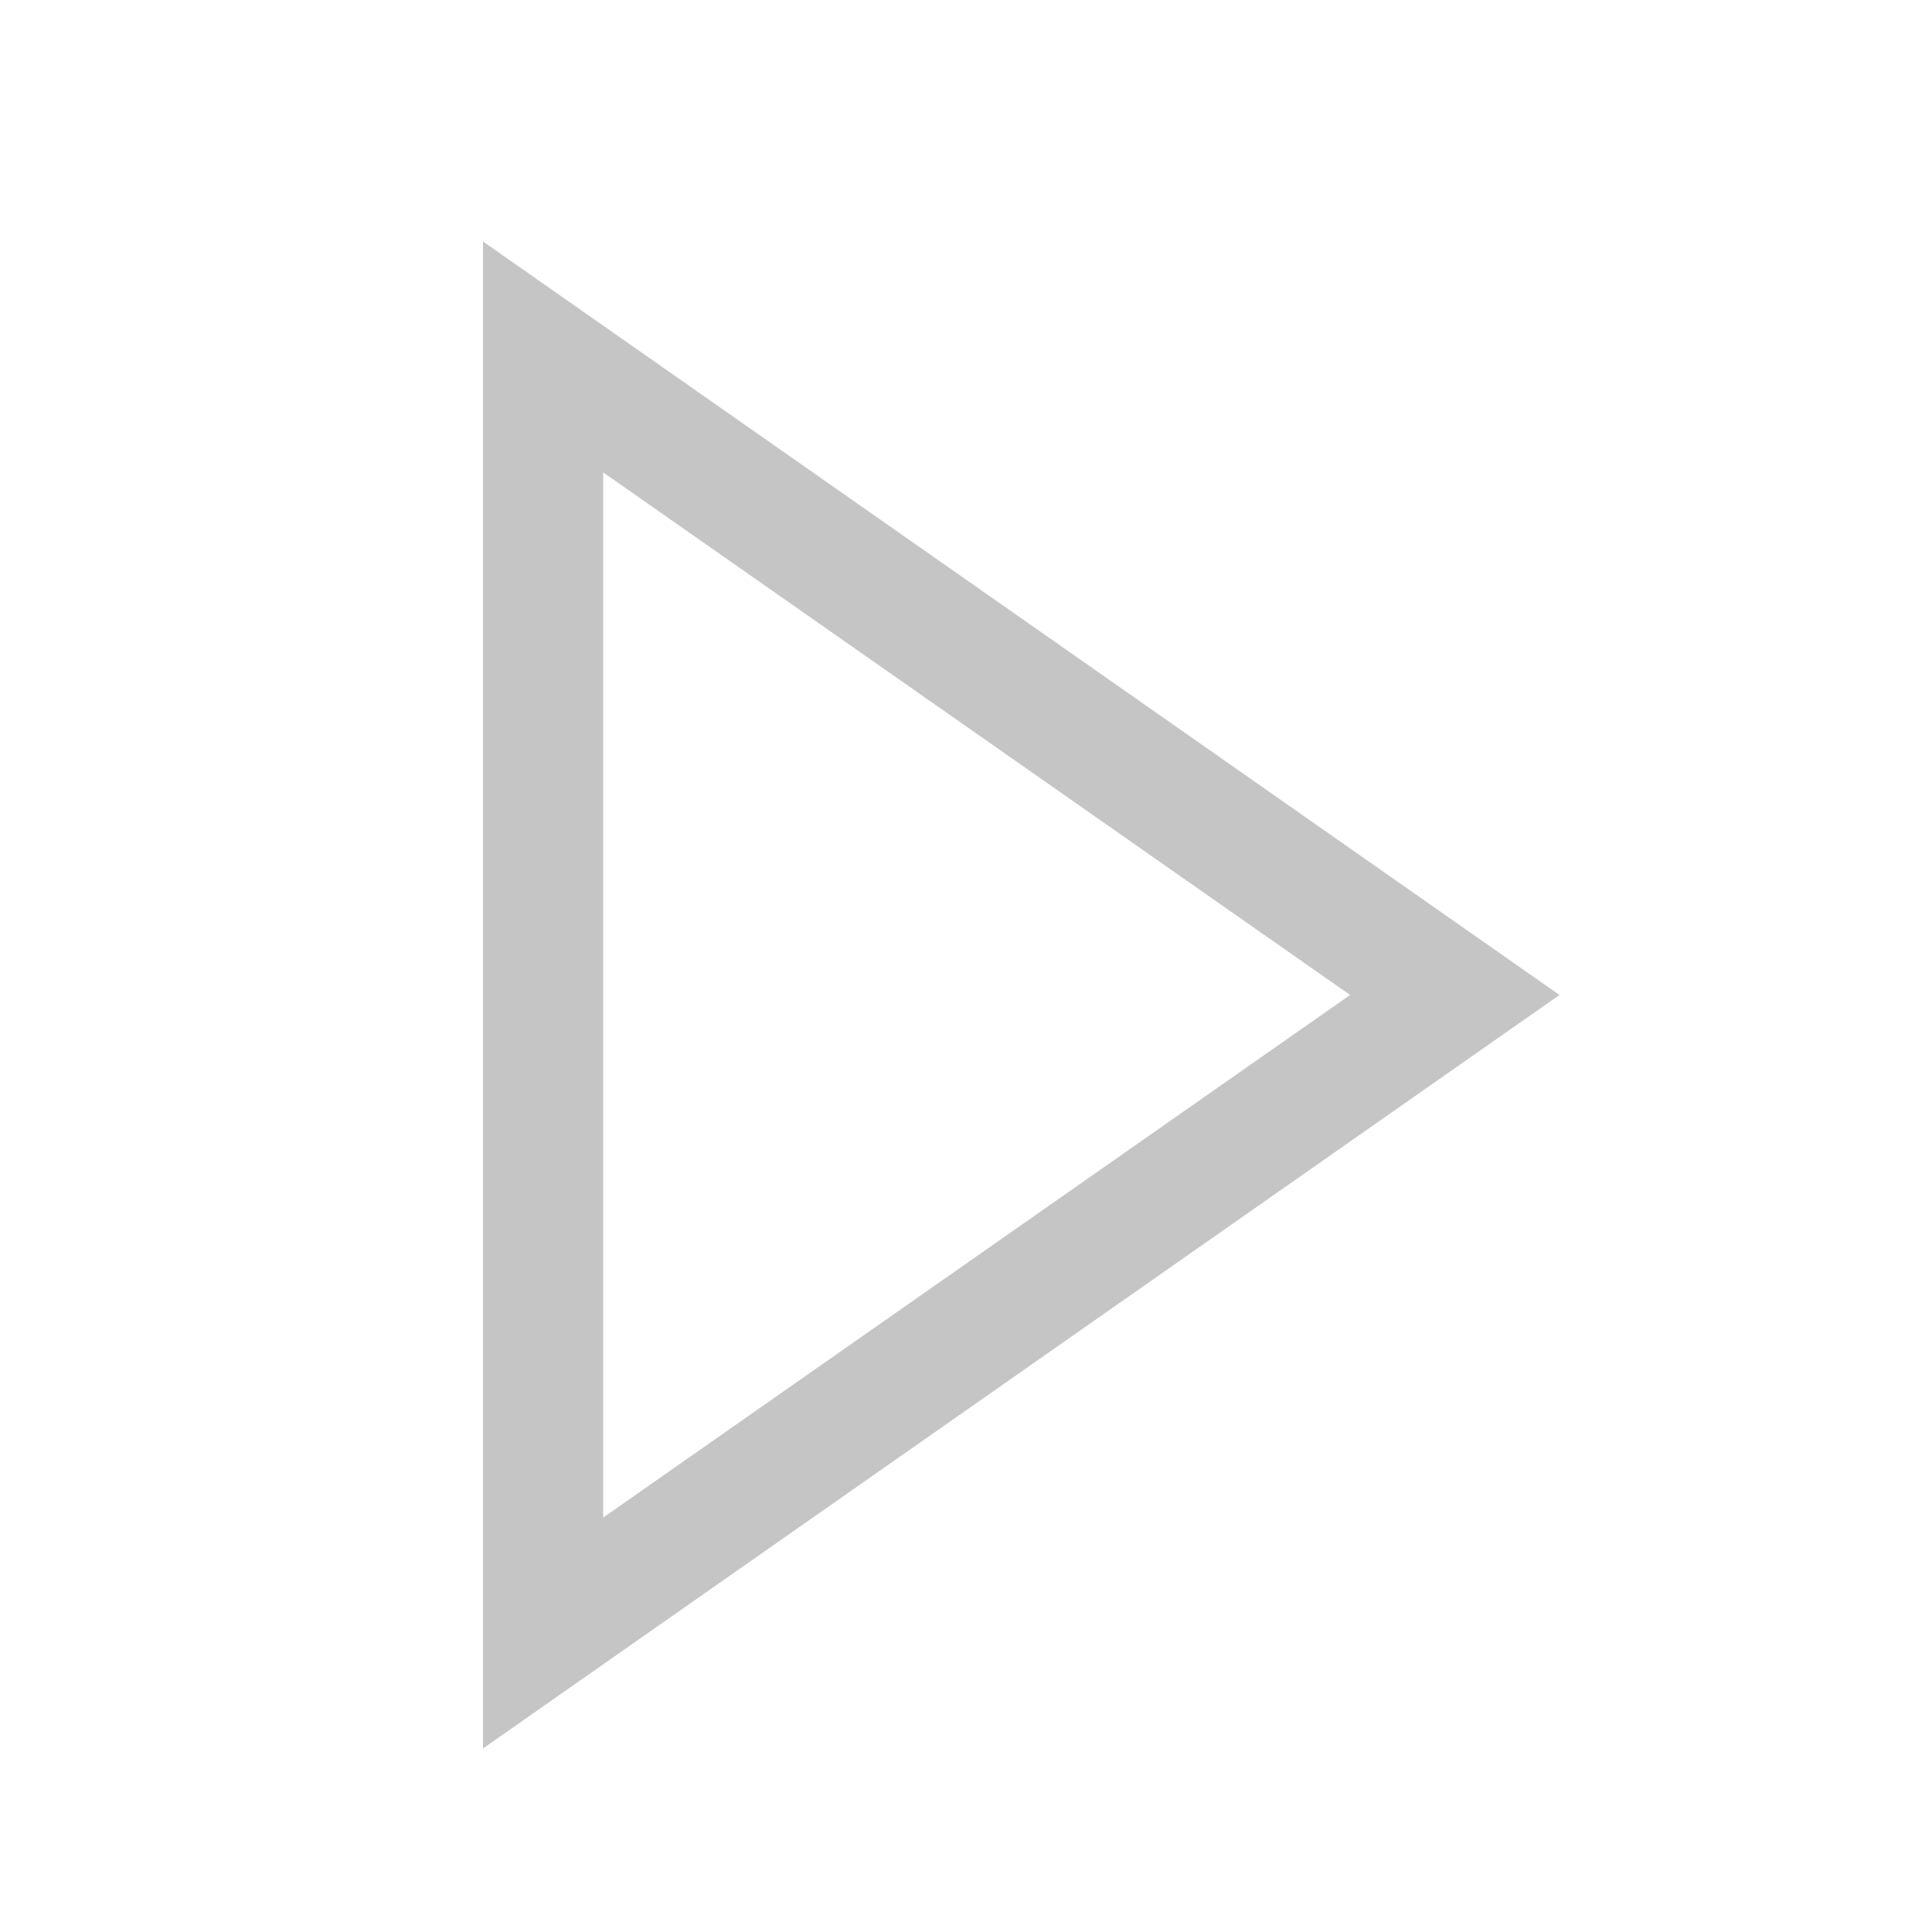
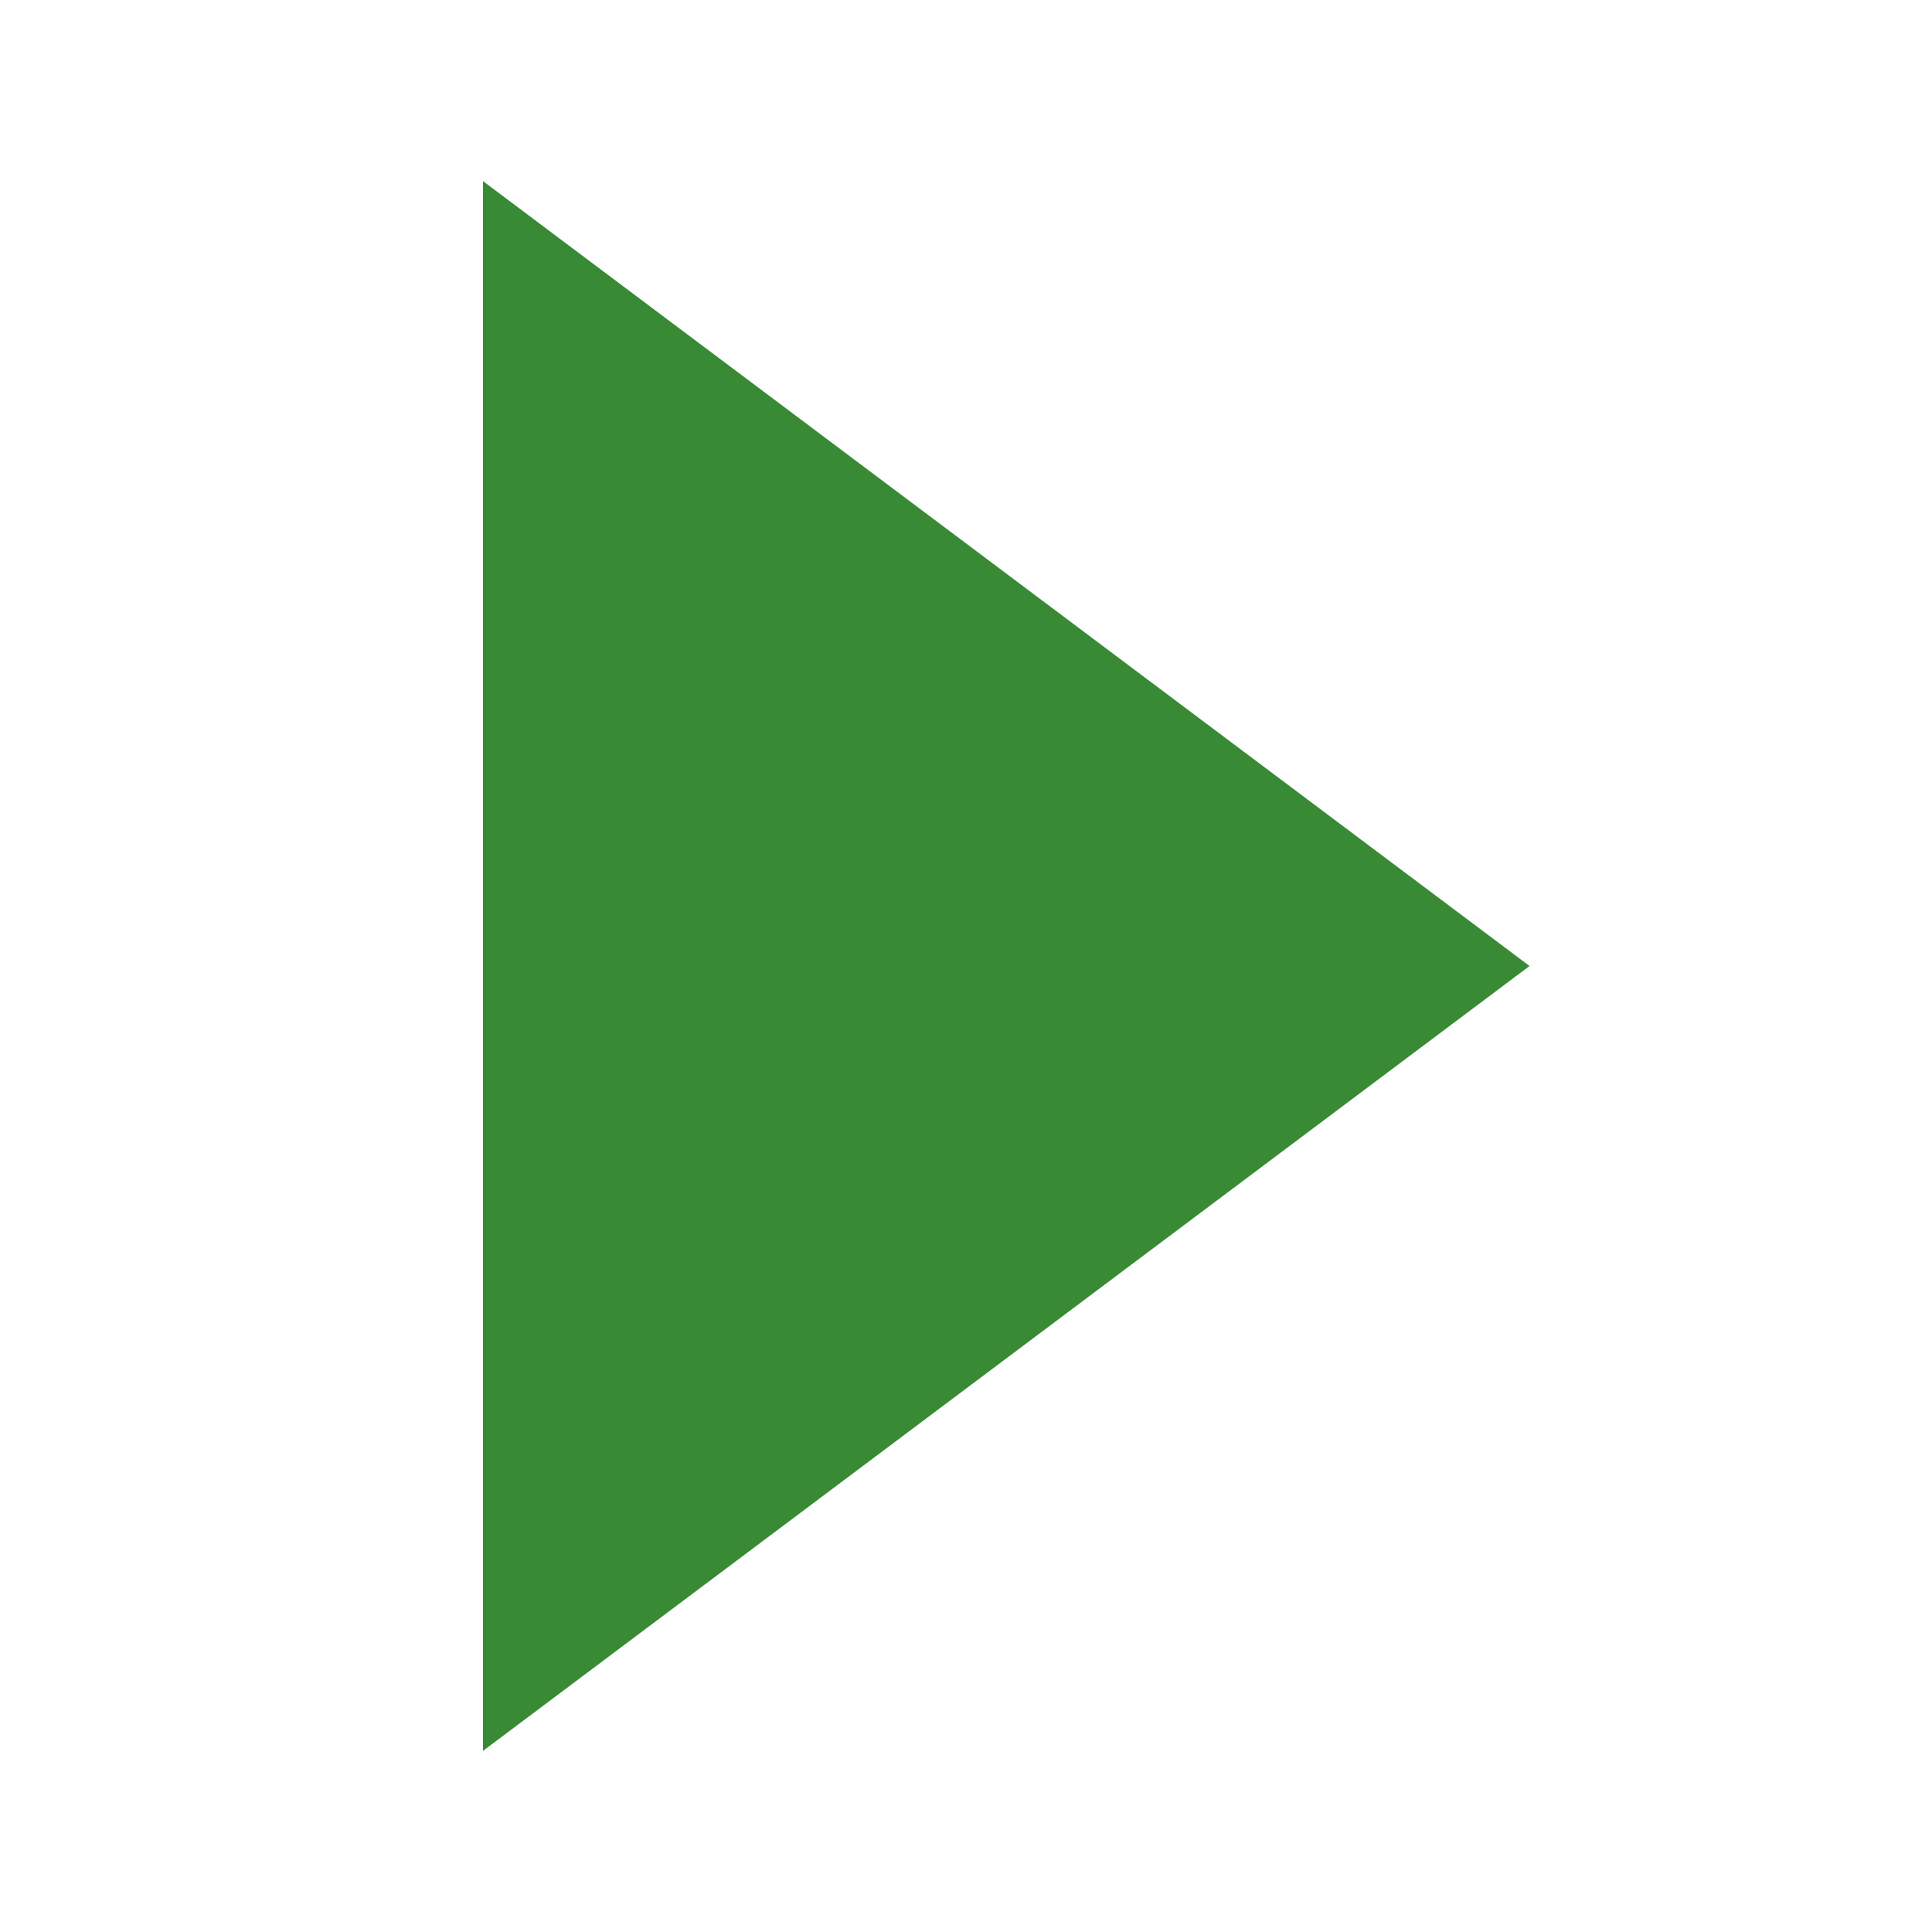
- <svg xmlns="http://www.w3.org/2000/svg" width="16" height="16" viewBox="0 0 16 16" fill="none">
-   <path fill-rule="evenodd" clip-rule="evenodd" d="M4 2V14.48L12.915 8.24L4 2ZM11.181 8.24L4.995 12.568V3.912L11.181 8.24Z" fill="#C5C5C5" />
+ <svg xmlns="http://www.w3.org/2000/svg" viewBox="0 0 16 16">
+   <defs>
+     <style>.icon-canvas-transparent,.icon-vs-out{fill:#f6f6f6;}.icon-canvas-transparent{opacity:0;}.icon-vs-action-green{fill:#388a34;}</style>
+   </defs>
+   <g id="canvas">
+     <path class="icon-canvas-transparent" d="M16,0V16H0V0Z" />
+   </g>
+   <g id="outline" style="display: none;">
+     <path class="icon-vs-out" d="M14.334,8,3.667,16H3V0h.667Z" />
+   </g>
+   <g id="iconBg">
+     <path class="icon-vs-action-green" d="M4,1.5v13L12.667,8,4,1.5Z" />
+   </g>
</svg>
